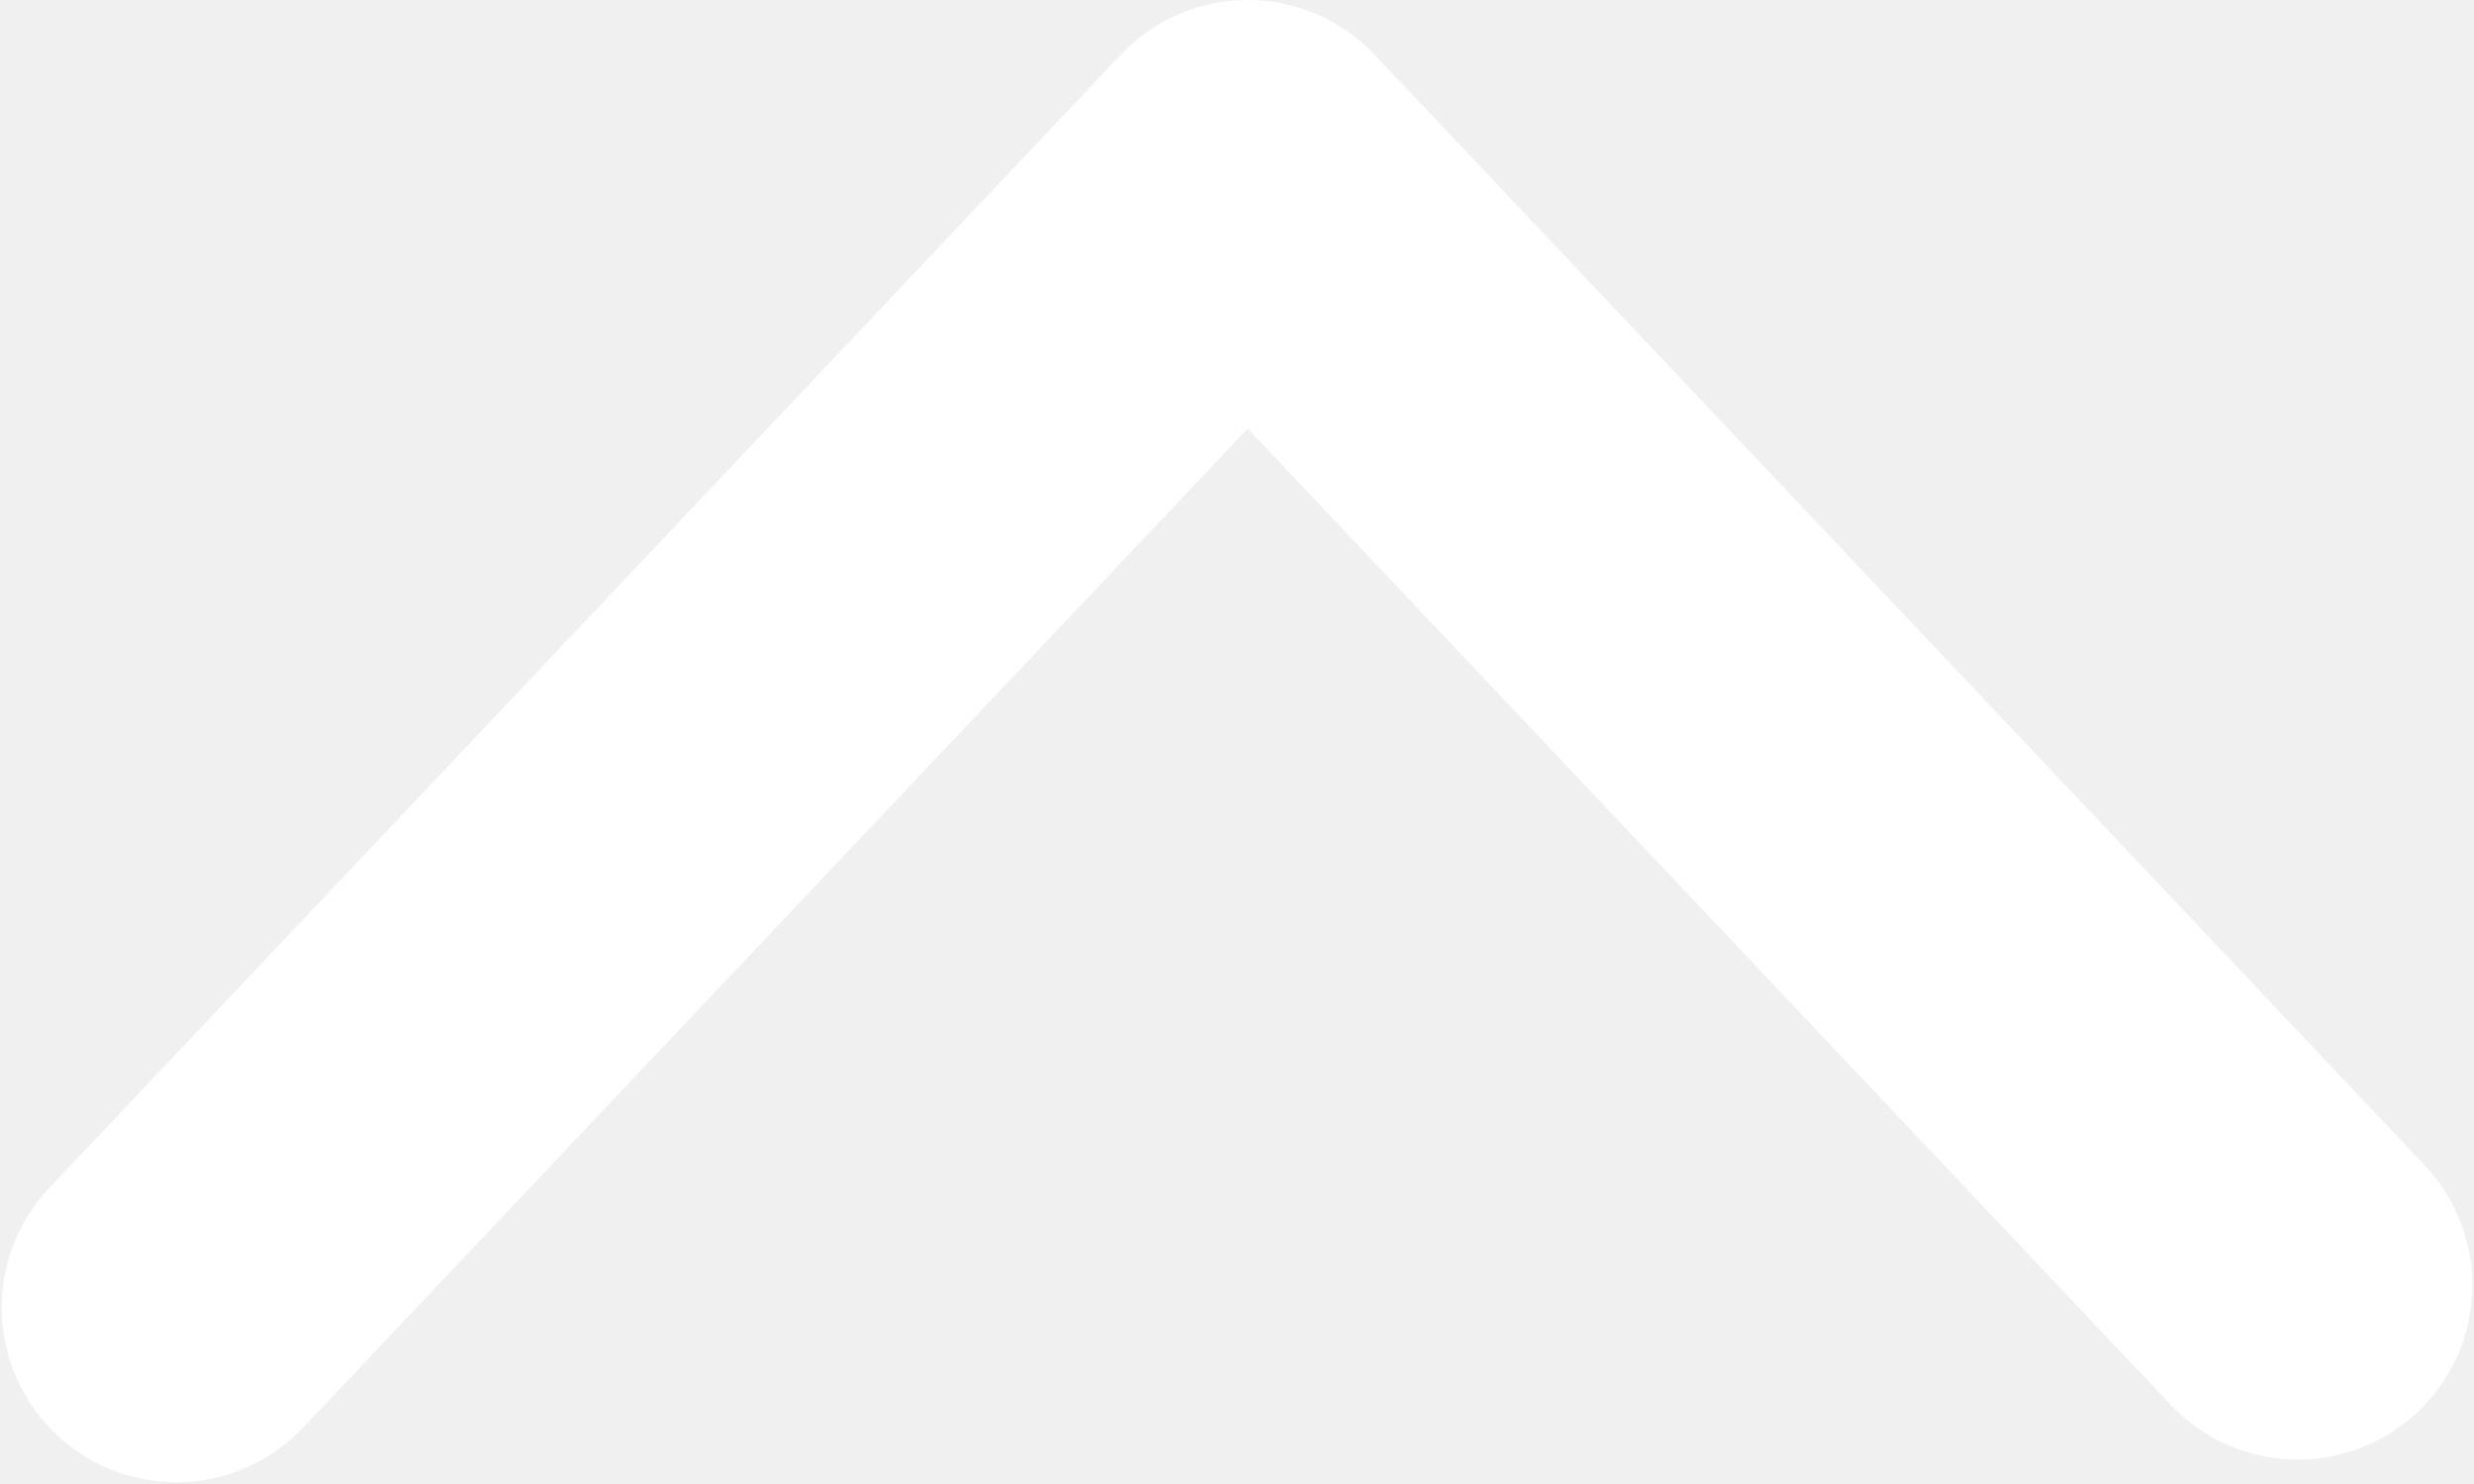
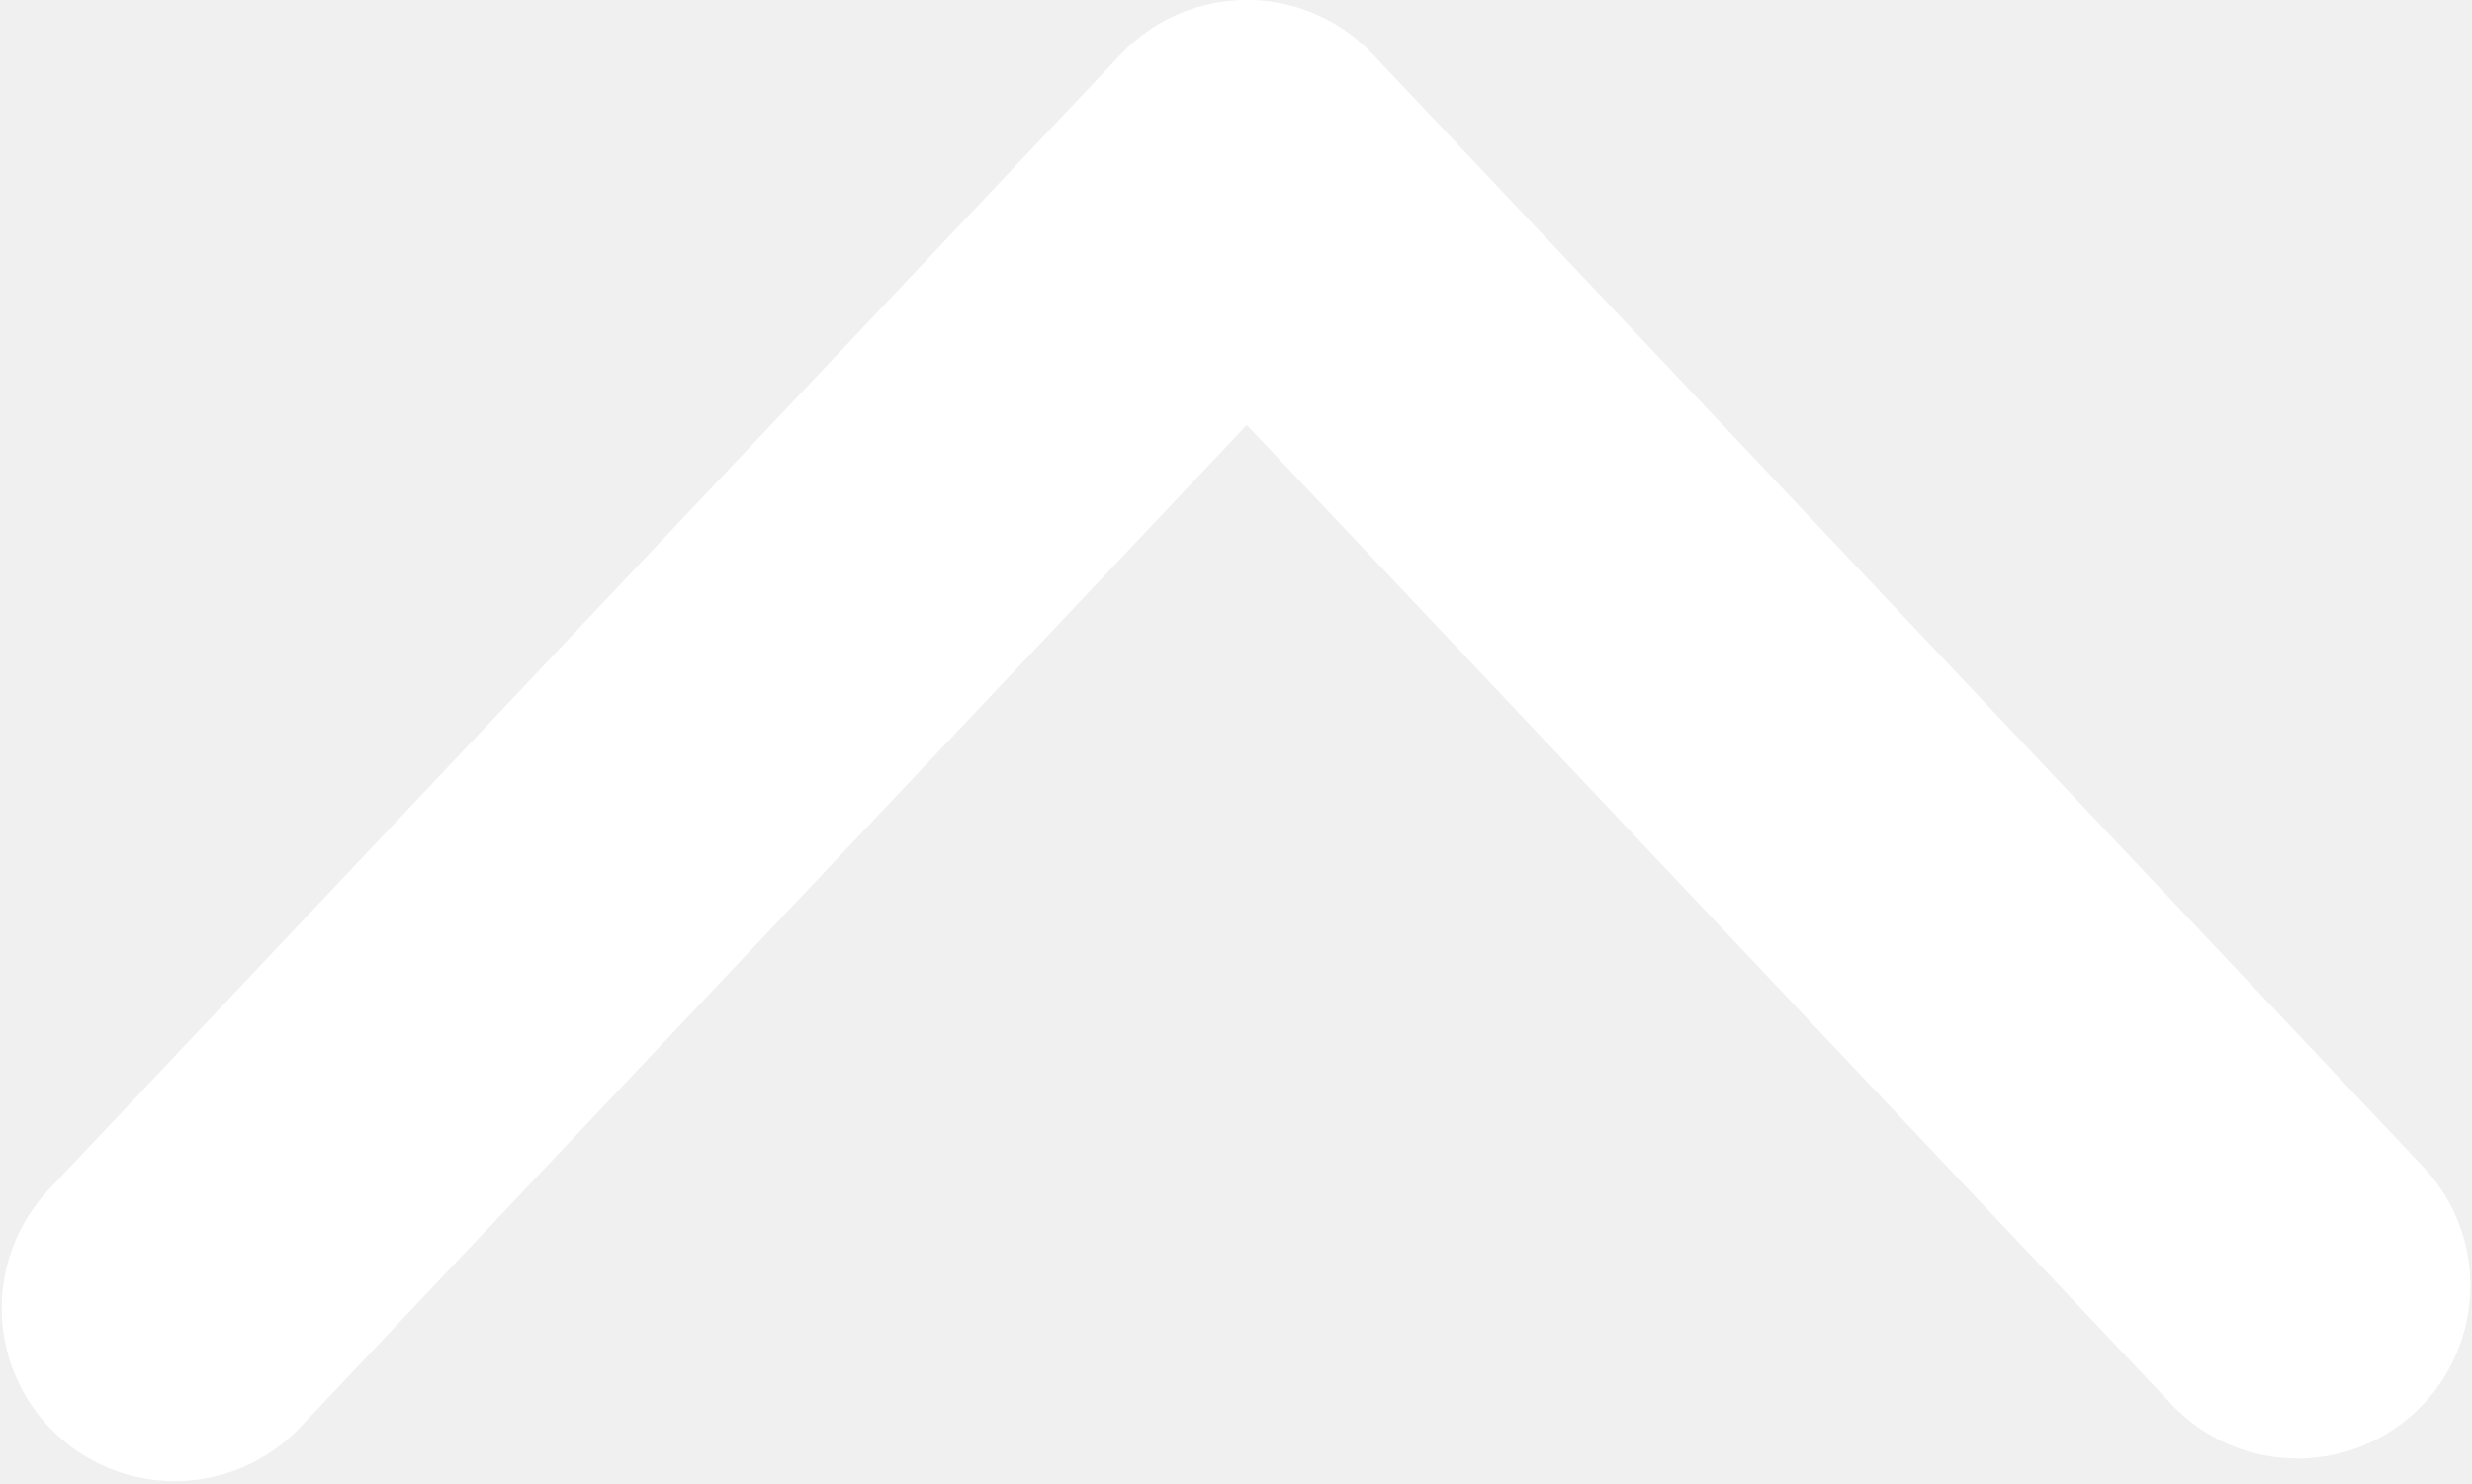
- <svg xmlns="http://www.w3.org/2000/svg" width="13.229mm" height="7.937mm" viewBox="0 0 13.229 7.937" version="1.1" id="svg4336">
-   <defs id="defs4330" />
-   <g id="layer1" transform="translate(292.3646,-19.37649)">
-     <path style="fill:none;stroke:#ffffff;stroke-width:1.867;stroke-linecap:round;stroke-linejoin:round;stroke-miterlimit:4;stroke-dasharray:none;stroke-opacity:1" d="m -291.422,26.371 5.729,-6.061 5.615,5.94" id="path4547" />
+ <svg xmlns="http://www.w3.org/2000/svg" width="13.229mm" height="7.938mm" viewBox="0 0 13.229 7.938" version="1.1" id="svg1742">
+   <defs id="defs1736" />
+   <g id="layer1" transform="translate(217.5253,90.23661)">
+     <path style="fill:none;stroke:#ffffff;stroke-width:1.852;stroke-linecap:round;stroke-linejoin:round;stroke-miterlimit:4;stroke-dasharray:none;stroke-opacity:1" d="m -216.59,-83.235 5.737,-6.076 5.622,5.955" id="path4547-9" />
  </g>
</svg>
